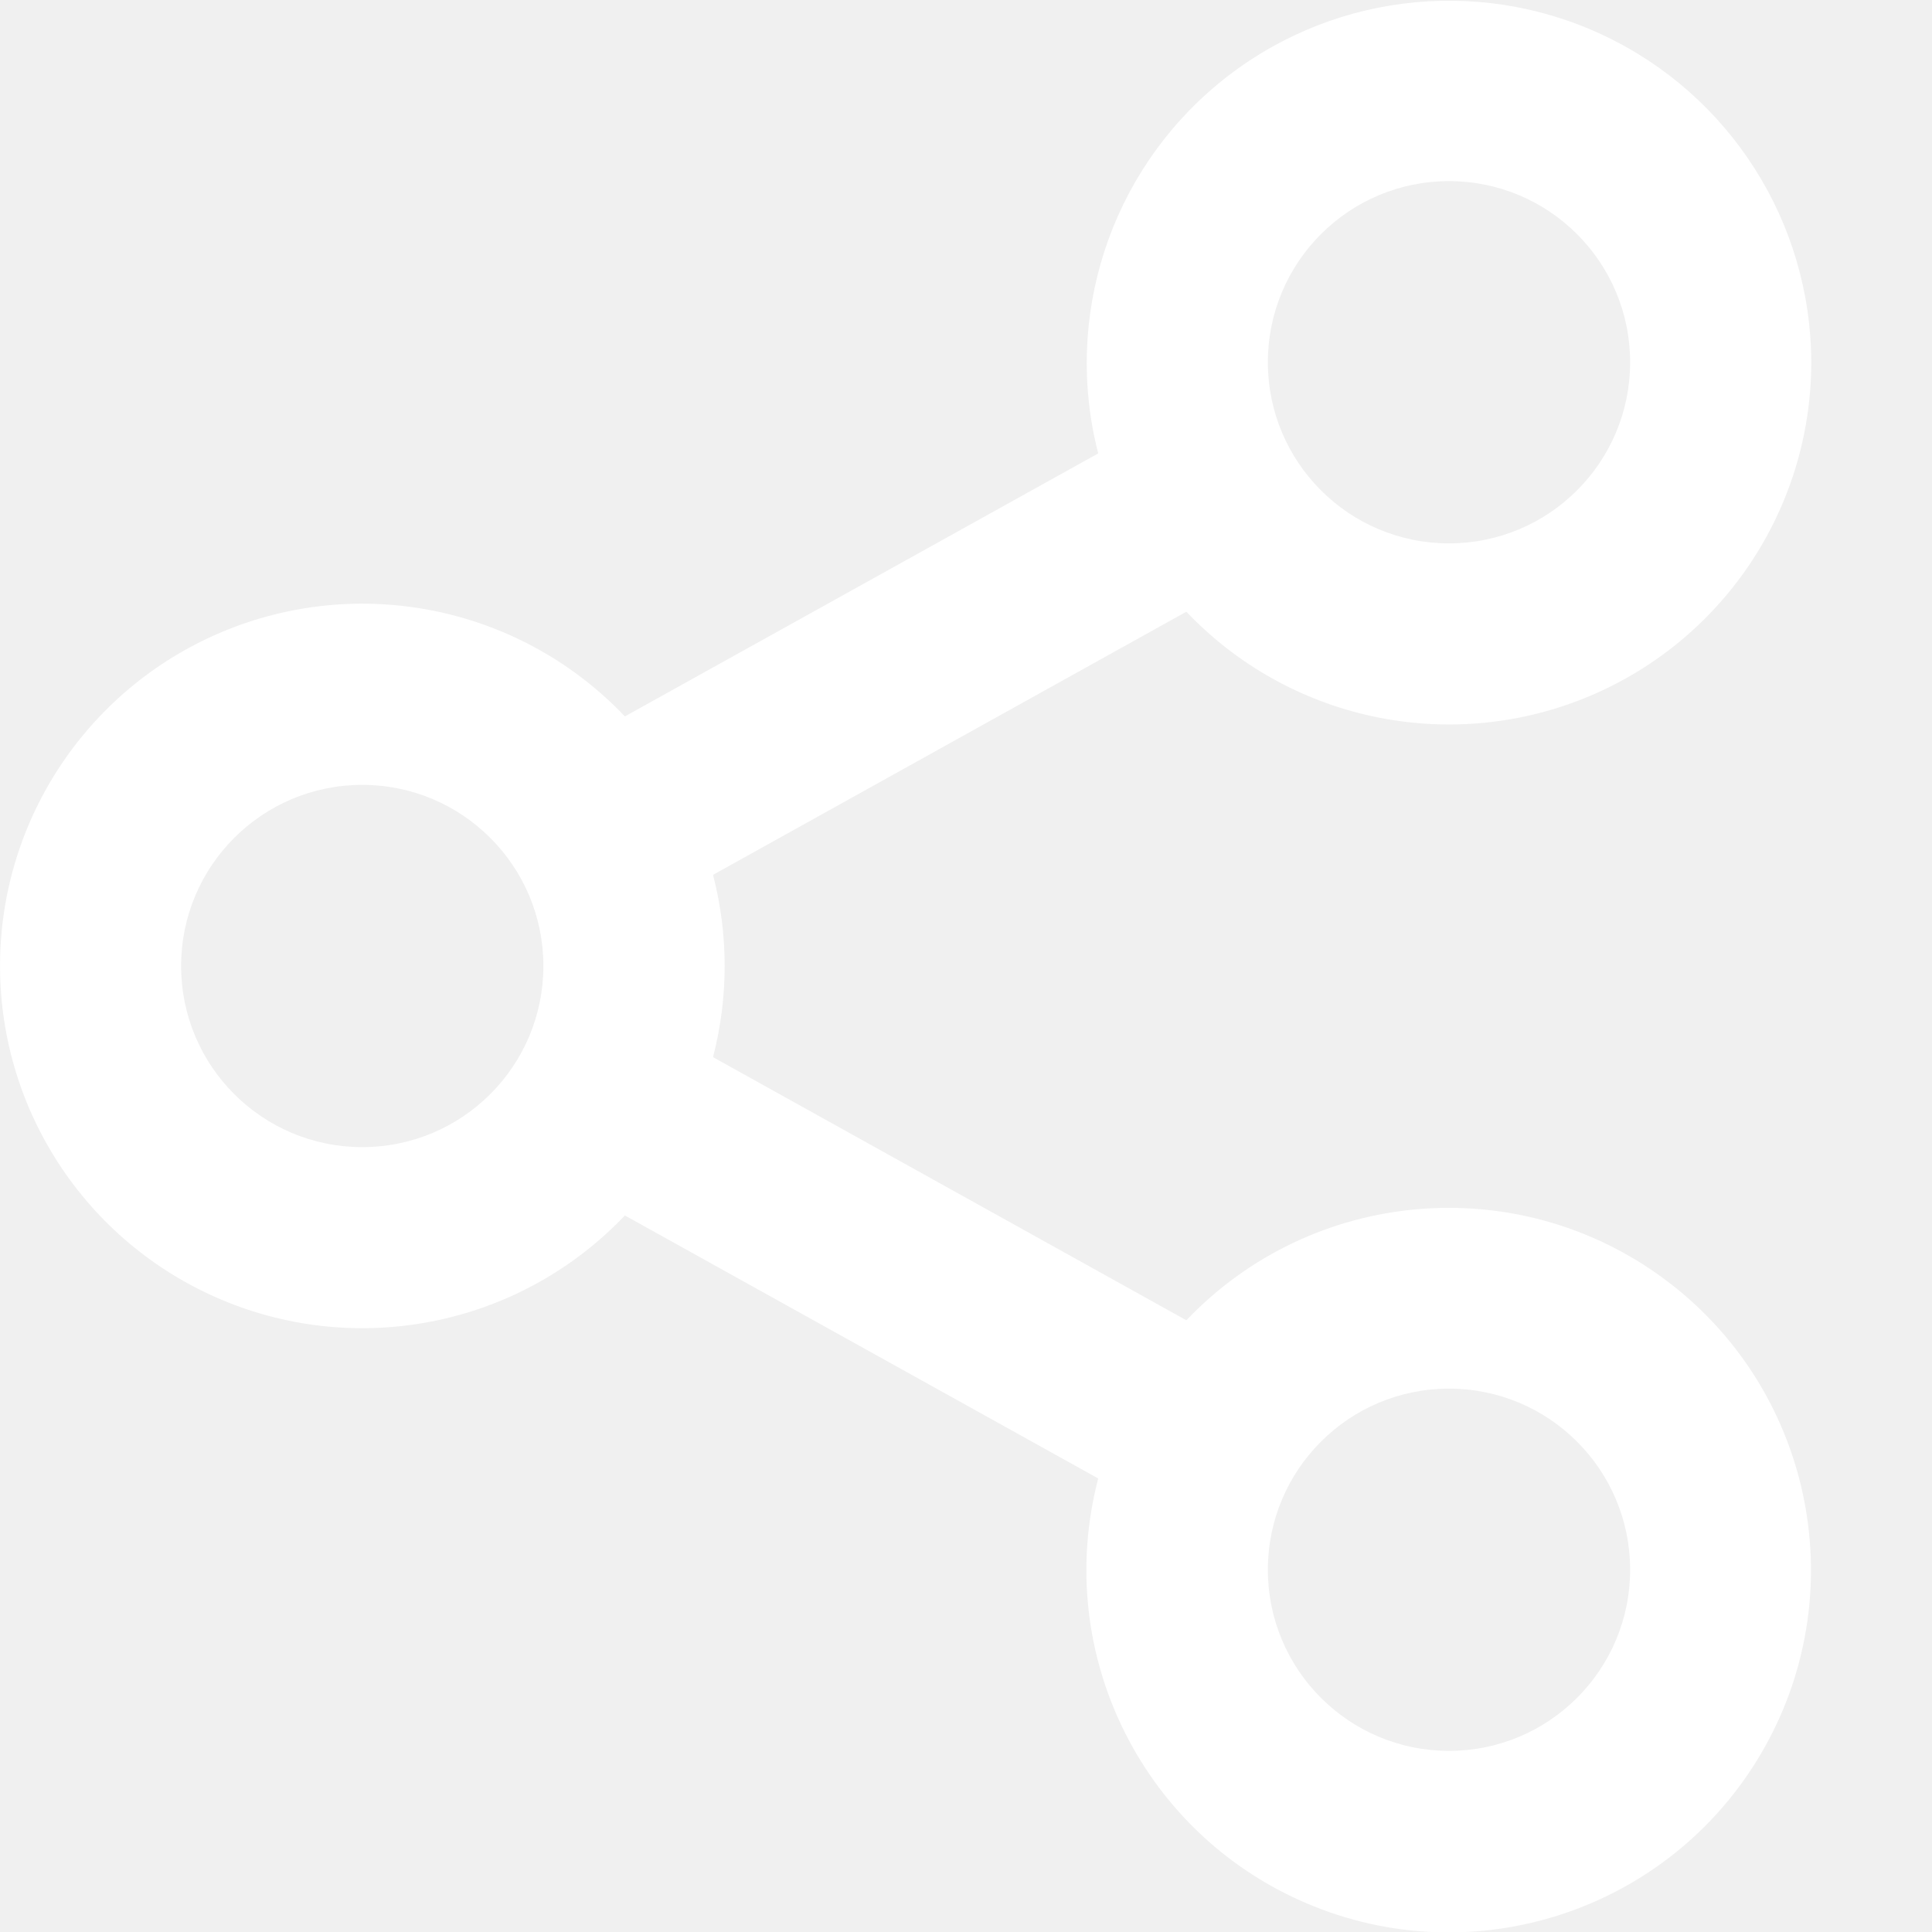
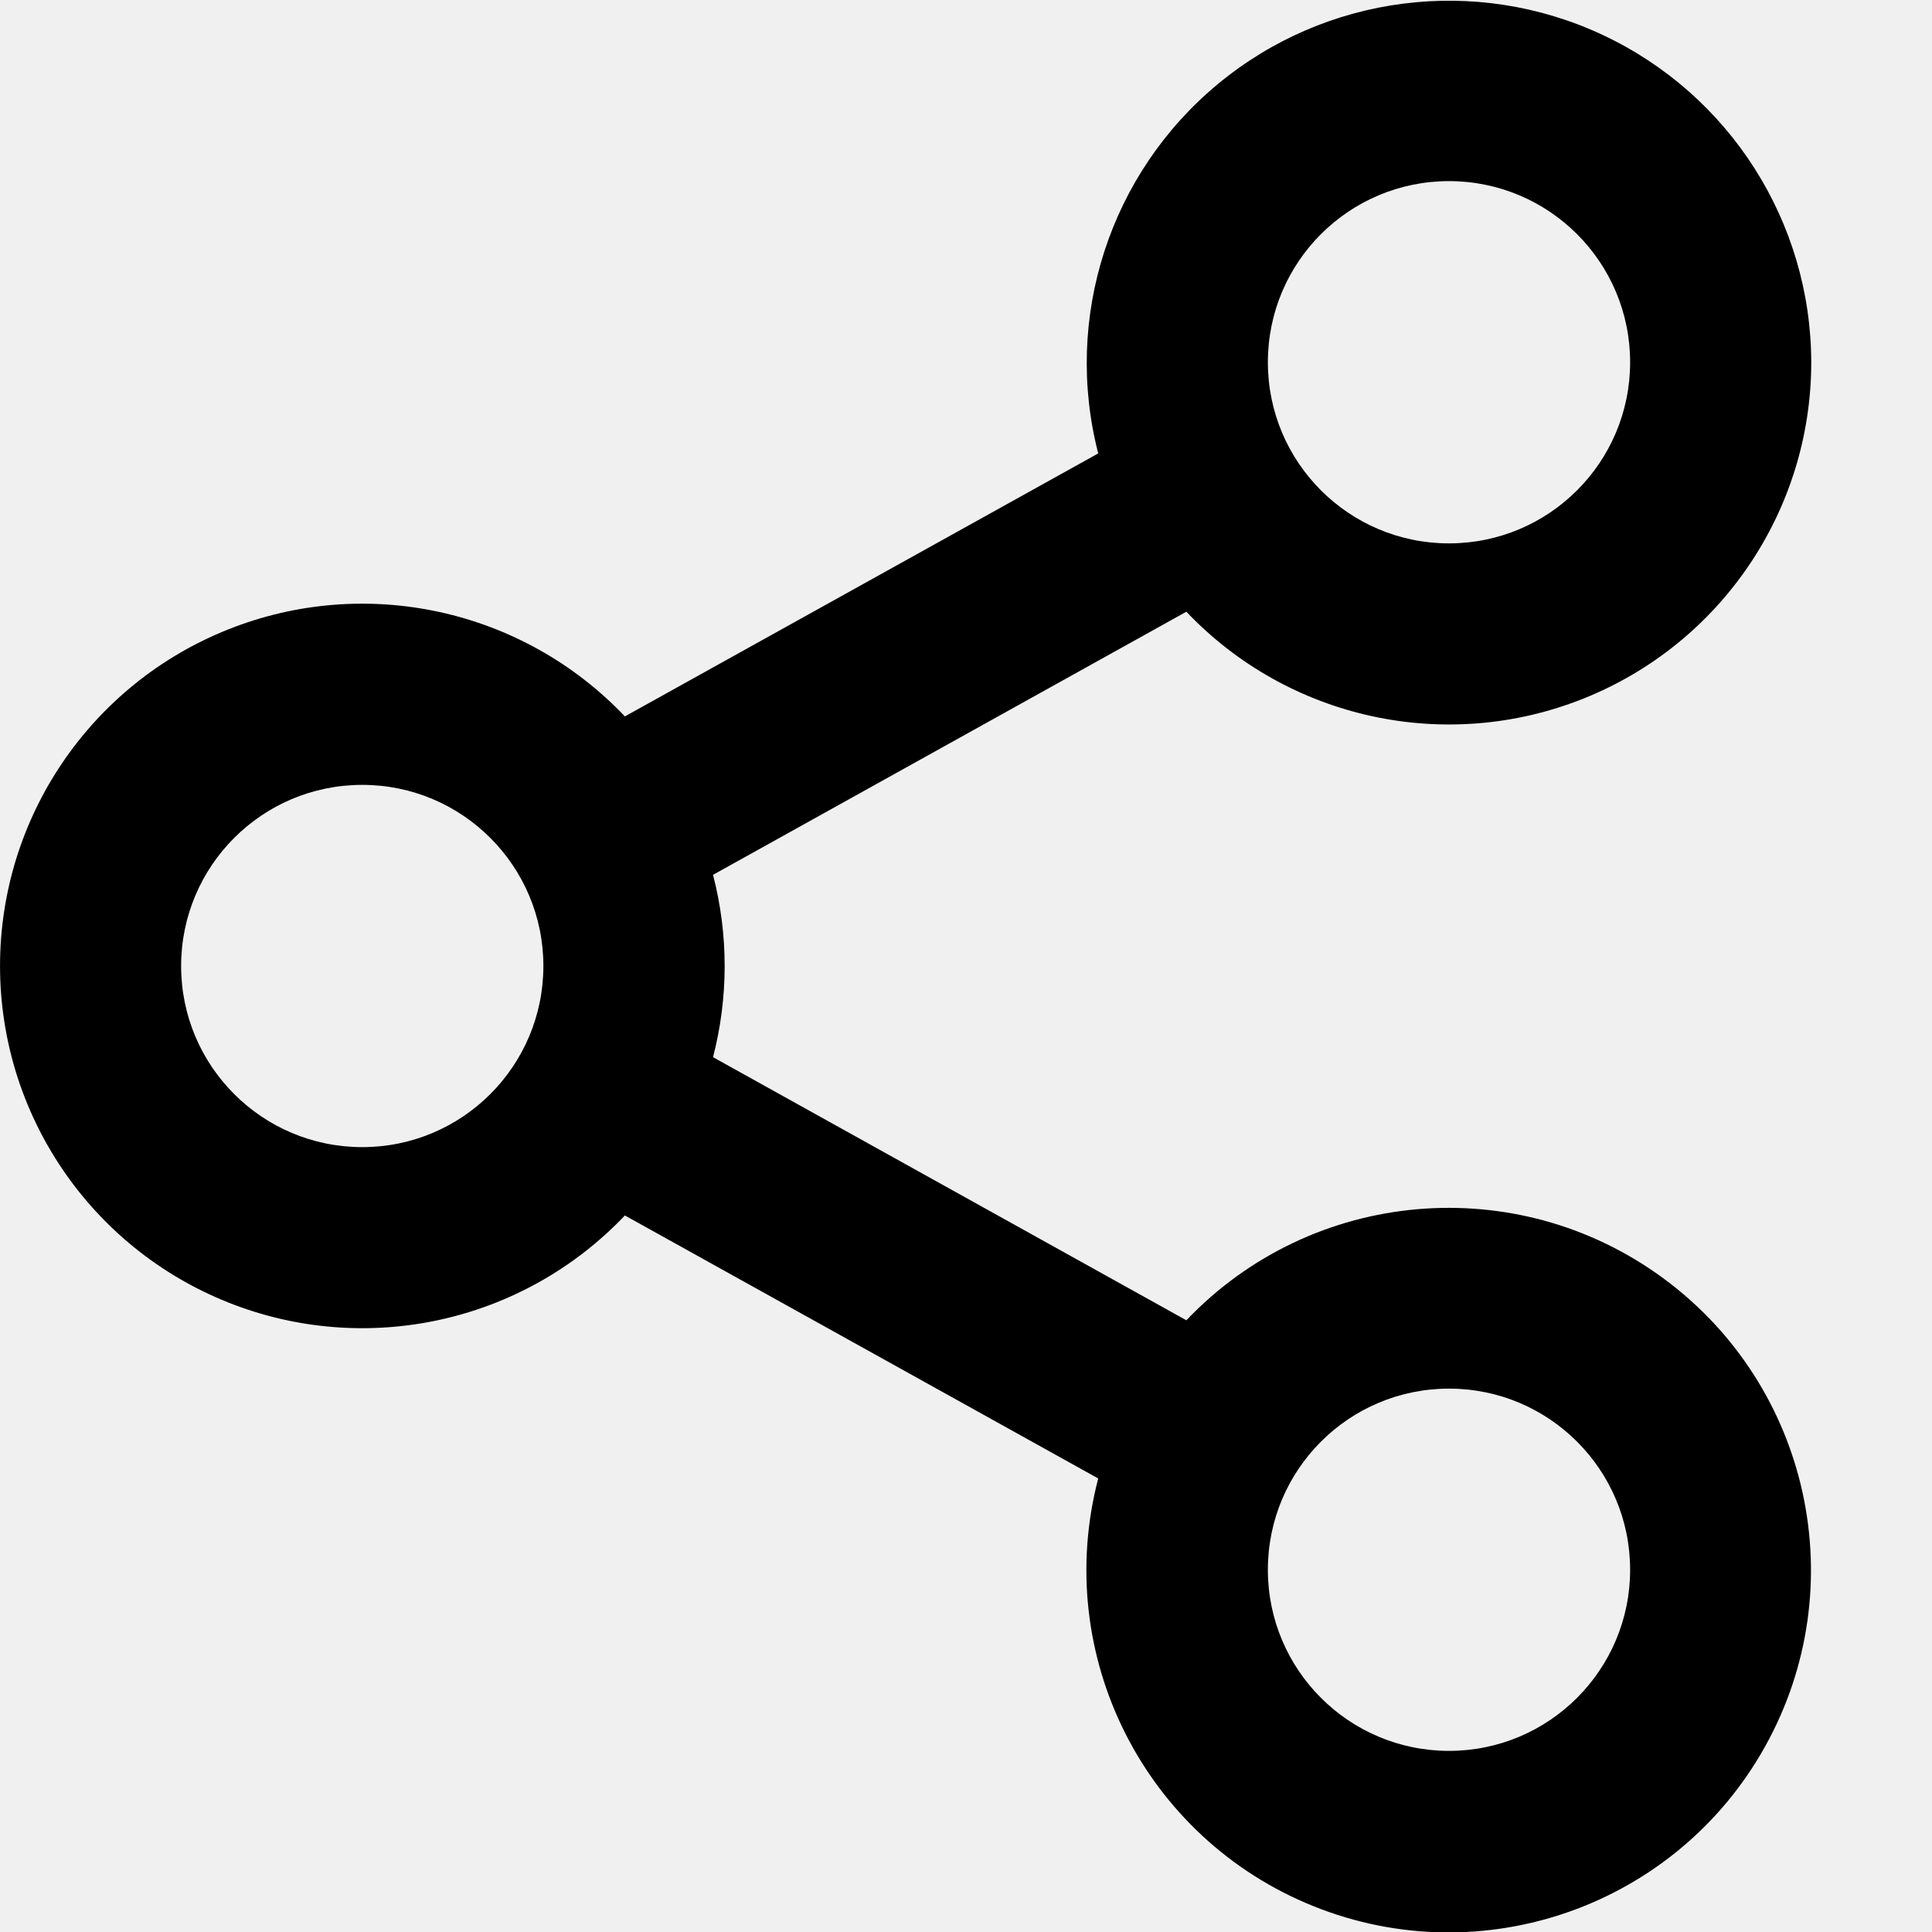
<svg xmlns="http://www.w3.org/2000/svg" viewBox="0 0 16 16" width="16" height="16">
-   <path fill="white" fill-rule="evenodd" d="M13.5 3a1.5 1.5 0 11-3 0 1.5 1.5 0 013 0zM15 3a3 3 0 01-5.175 2.066l-3.92 2.179a3.005 3.005 0 010 1.51l3.92 2.179a3 3 0 11-.73 1.31l-3.92-2.178a3 3 0 110-4.133l3.92-2.178A3 3 0 1115 3zm-1.5 10a1.5 1.5 0 11-3 0 1.5 1.5 0 013 0zm-9-5a1.5 1.5 0 11-3 0 1.5 1.5 0 013 0z" />
+   <path fill-rule="evenodd" d="M13.5 3a1.5 1.5 0 11-3 0 1.5 1.5 0 013 0zM15 3a3 3 0 01-5.175 2.066l-3.92 2.179a3.005 3.005 0 010 1.51l3.92 2.179a3 3 0 11-.73 1.31l-3.92-2.178a3 3 0 110-4.133l3.92-2.178A3 3 0 1115 3zm-1.5 10a1.5 1.5 0 11-3 0 1.5 1.5 0 013 0zm-9-5a1.5 1.5 0 11-3 0 1.5 1.5 0 013 0z" />
</svg>
